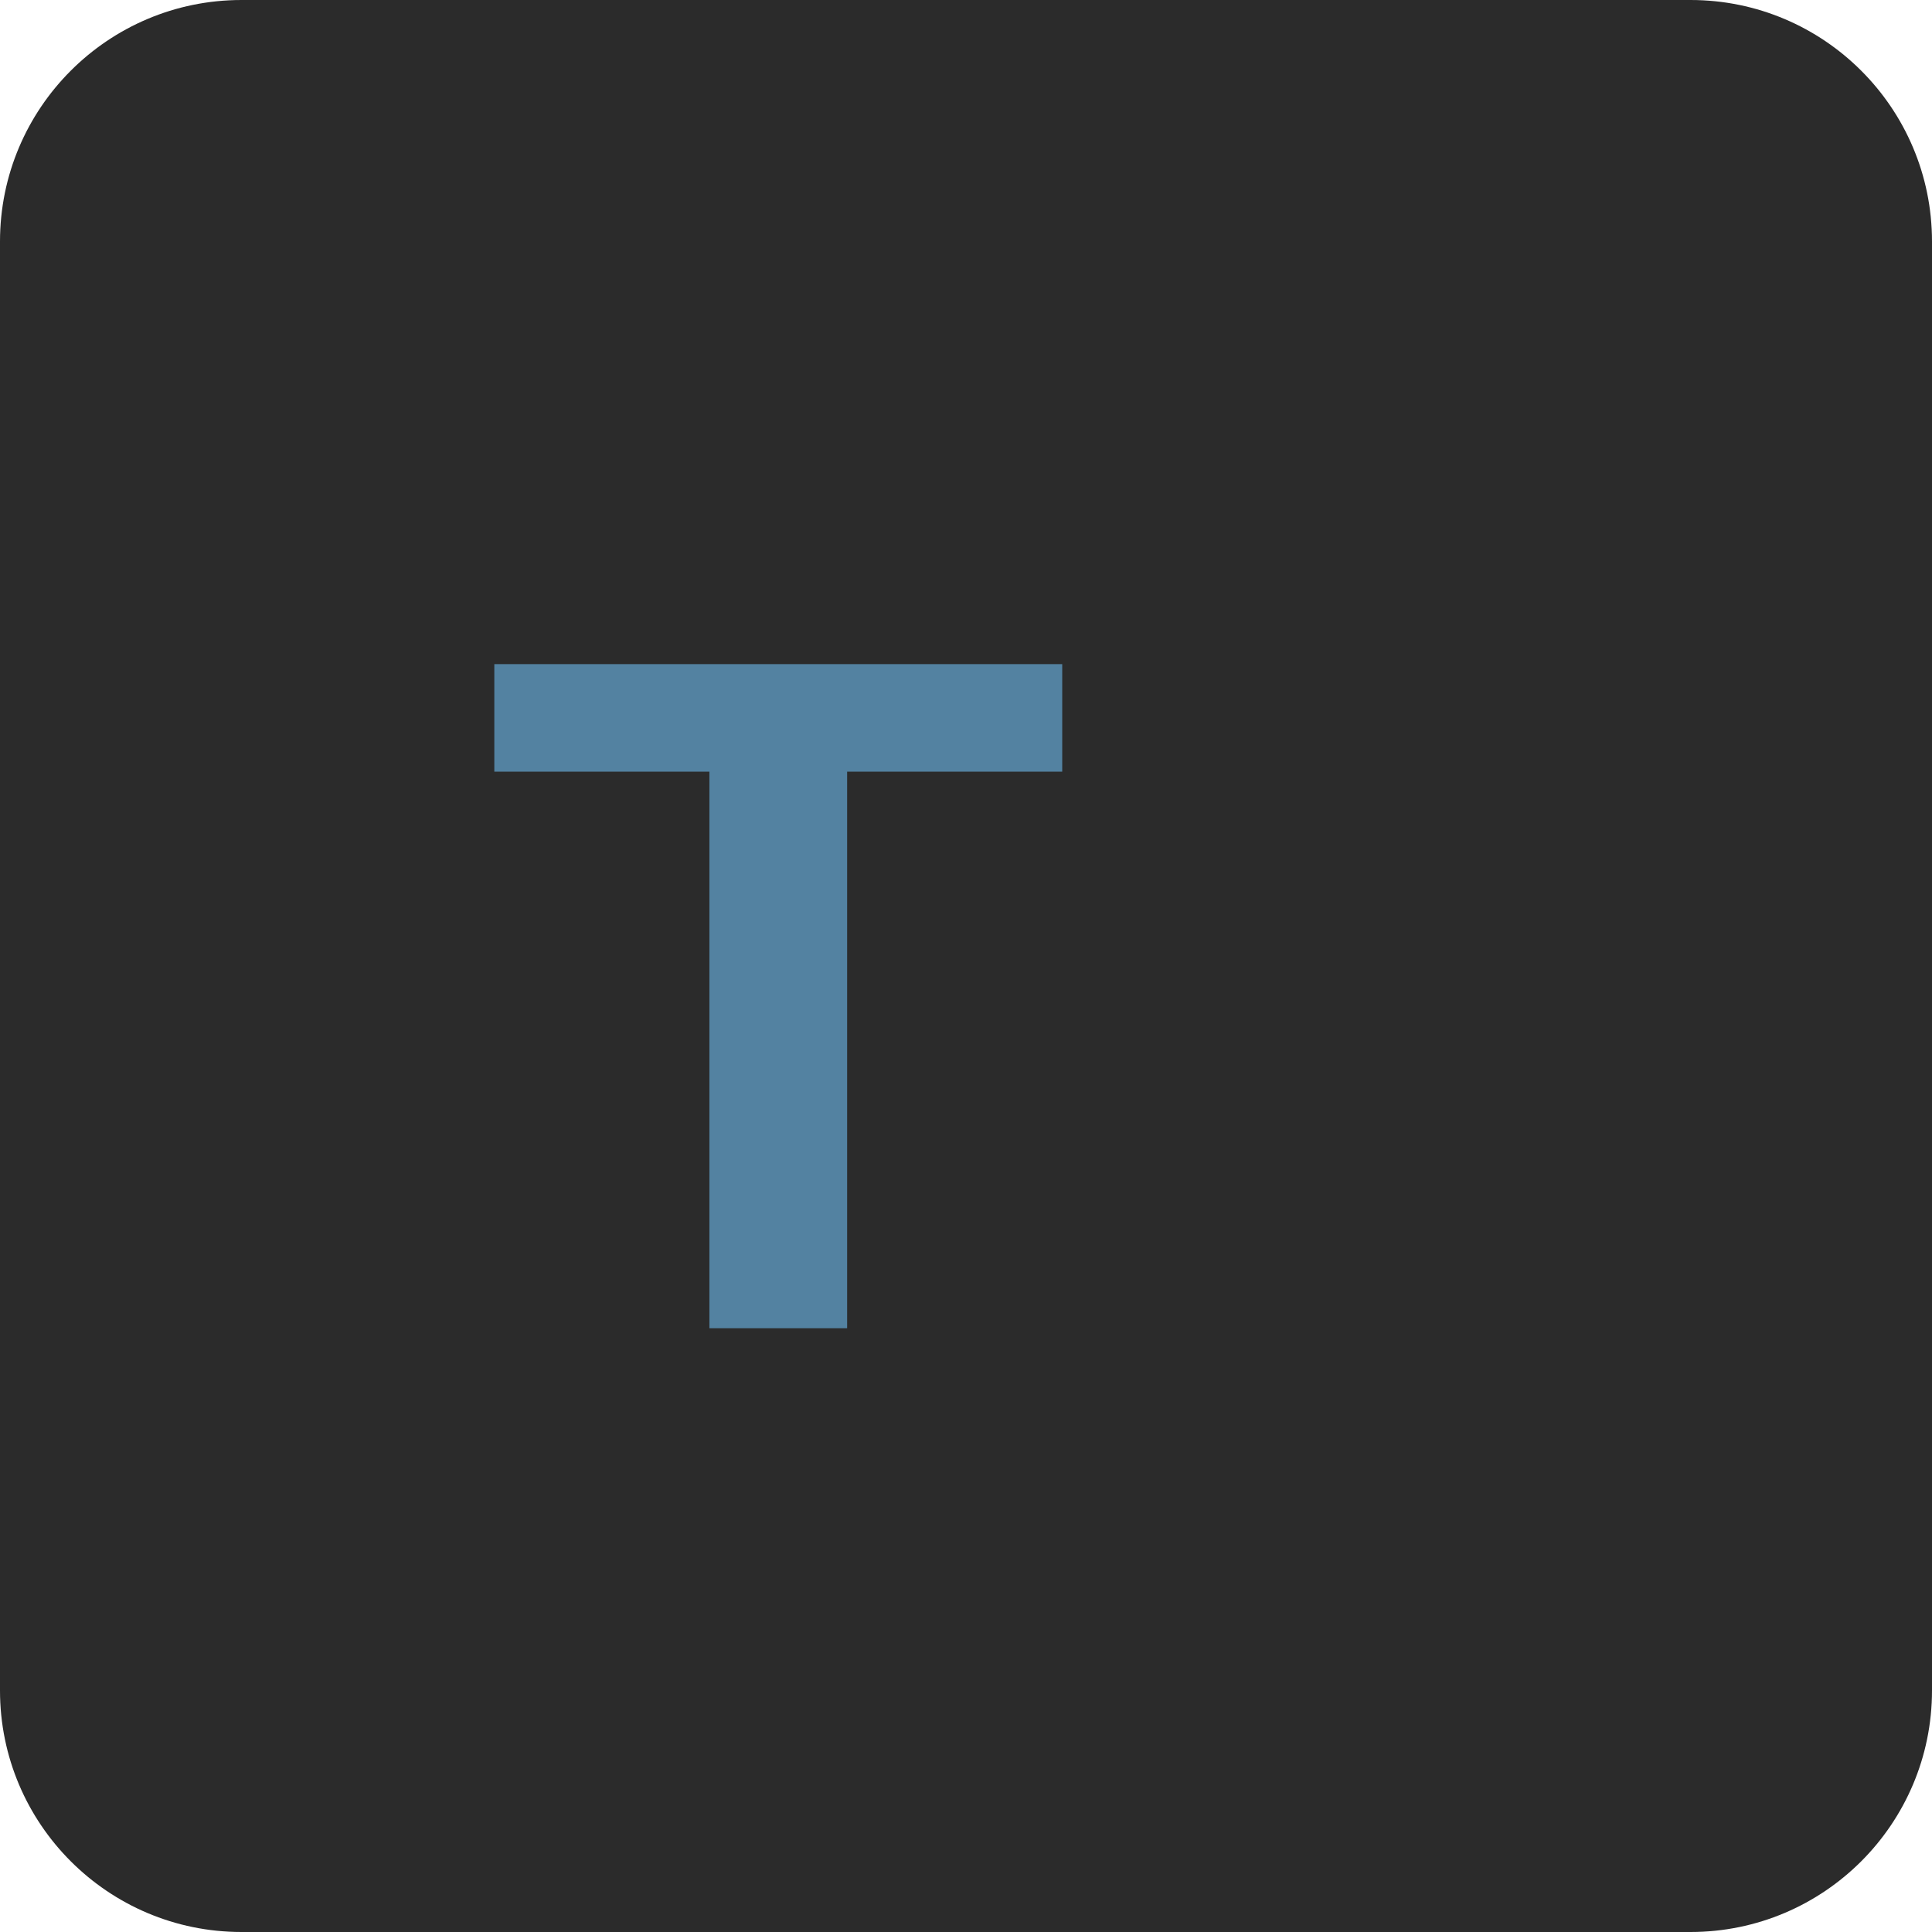
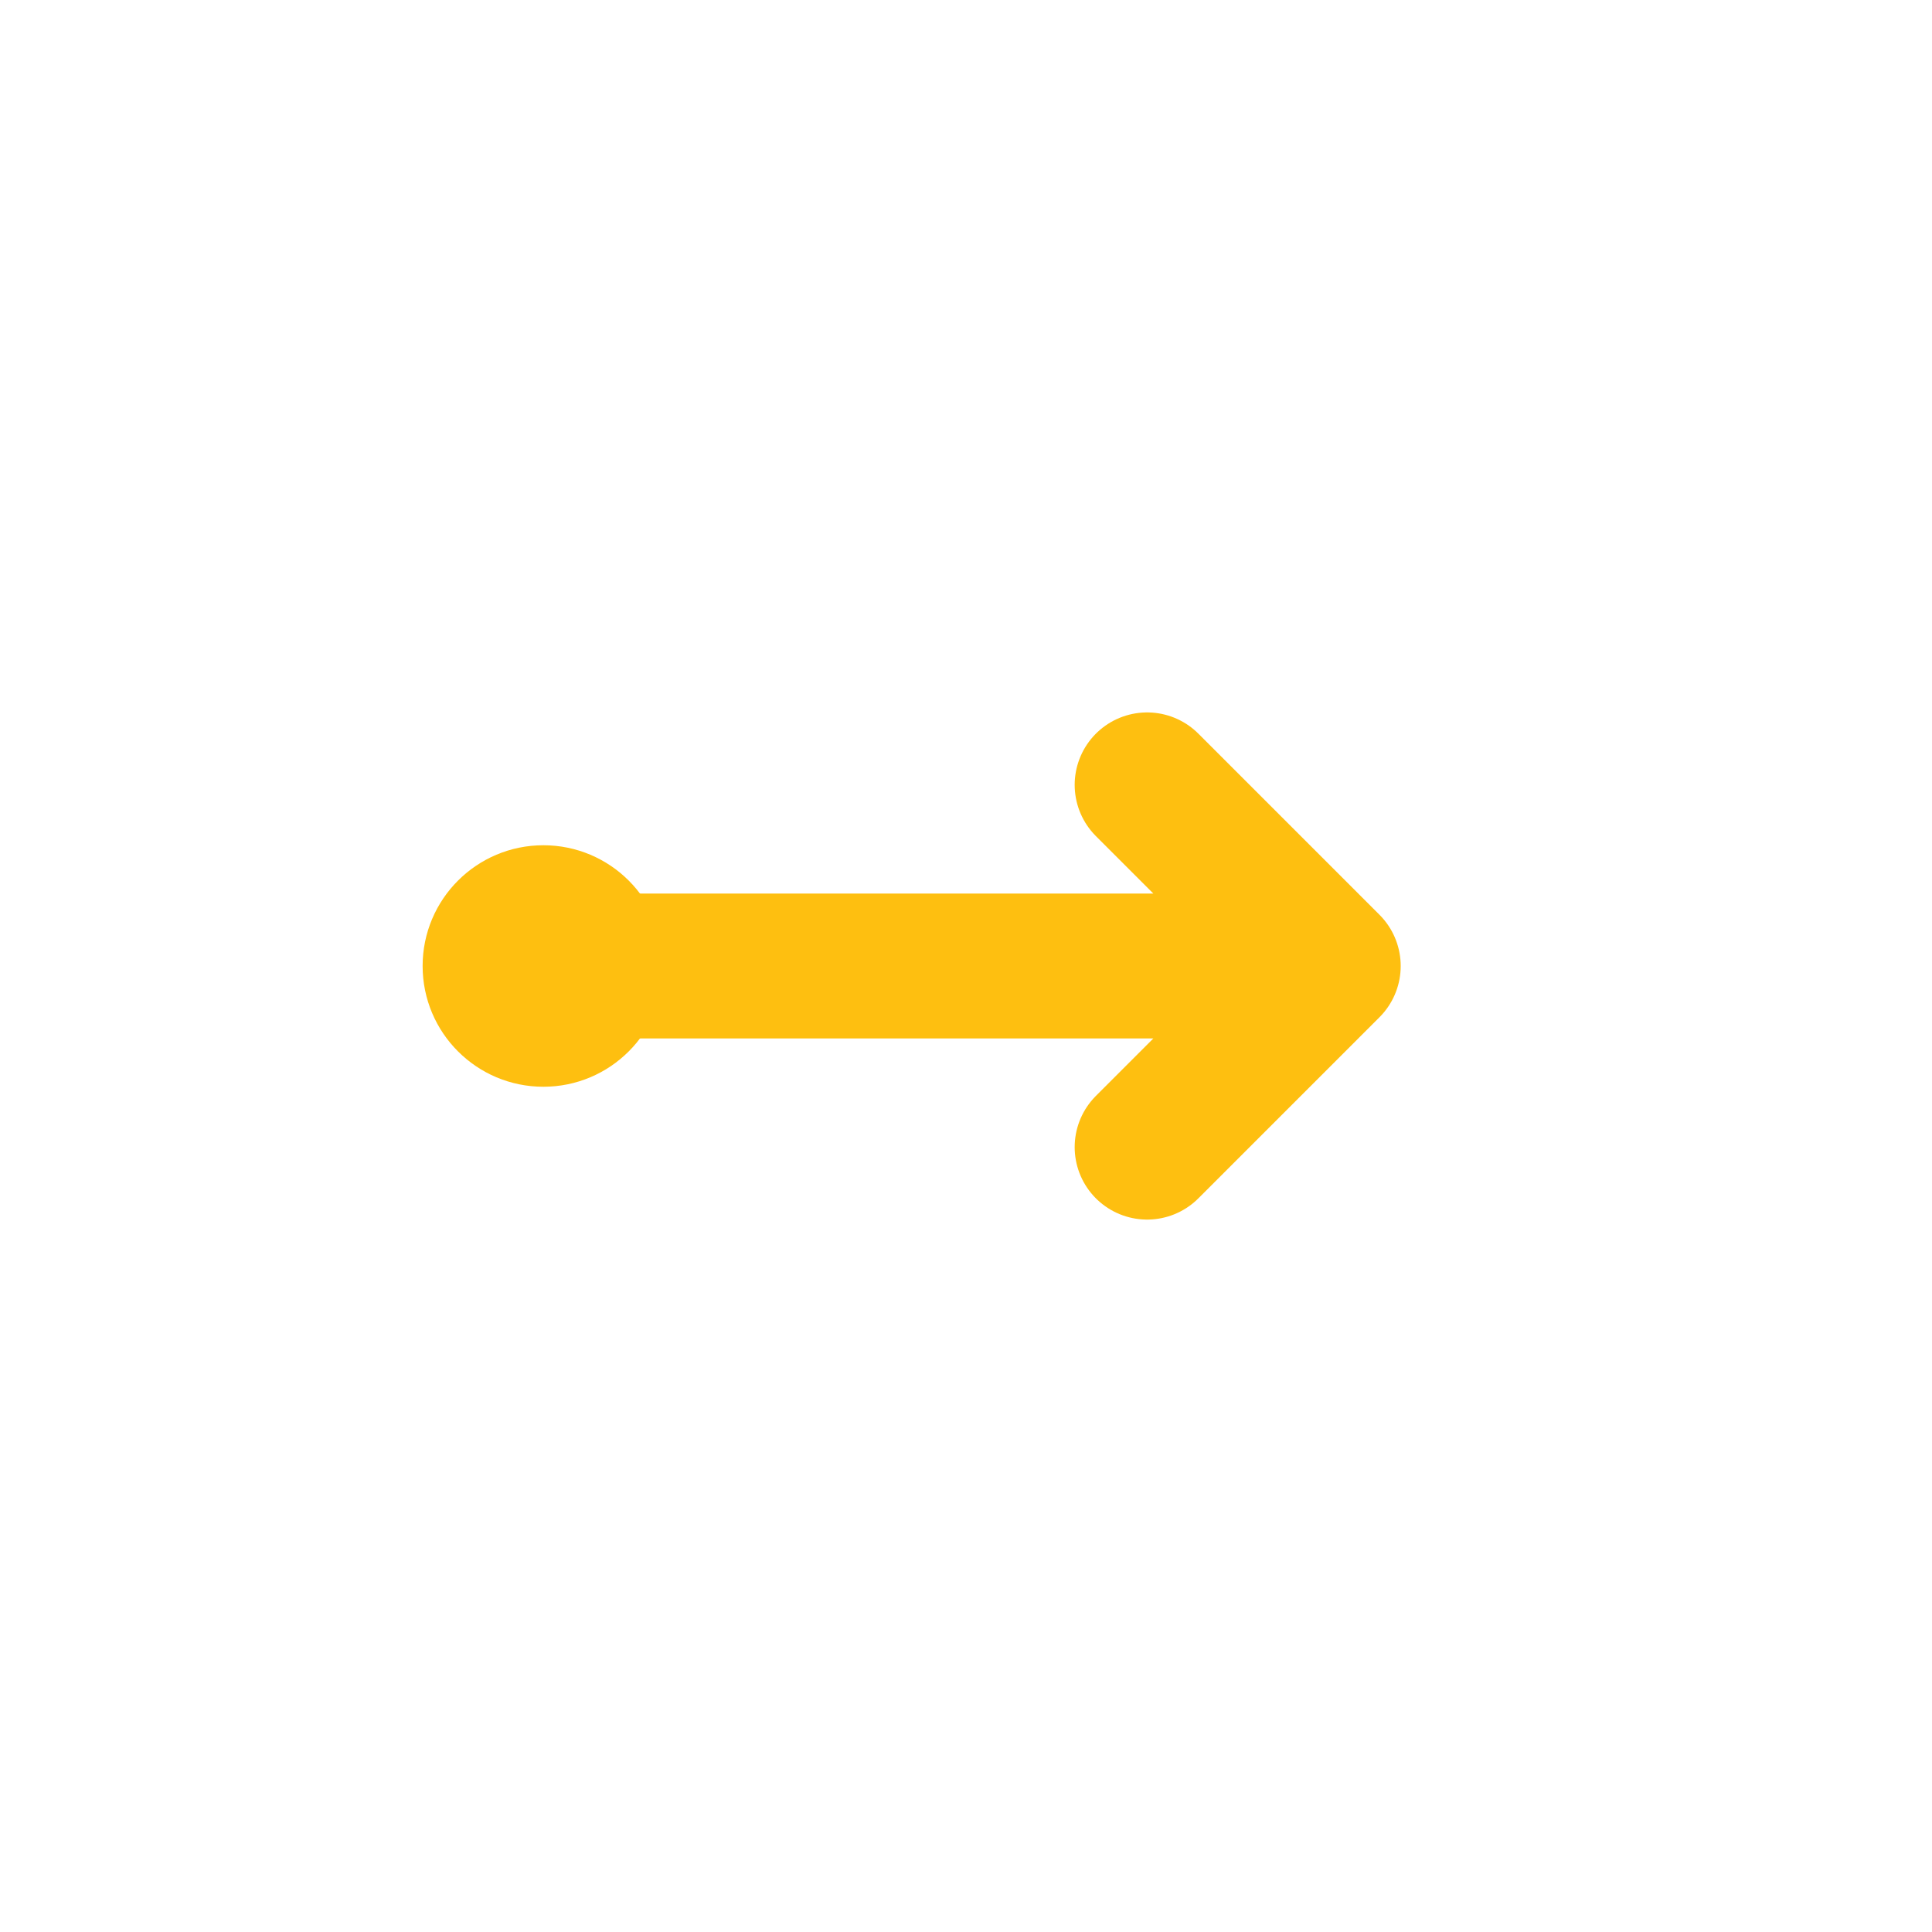
<svg xmlns="http://www.w3.org/2000/svg" width="16" height="16" viewBox="0 0 16 16" fill="none">
-   <rect width="16" height="16" fill="#2B2B2B" rx="2" />
-   <text x="4" y="11" fill="#5382A1" font-family="Arial, sans-serif" font-size="8" font-weight="bold">T</text>
+   <rect width="16" height="16" fill="none" />
+   <path d="M5 8H11M11 8L9.5 6.5M11 8L9.5 9.5" stroke="#FEBF10" stroke-width="1.2" stroke-linecap="round" stroke-linejoin="round" />
+   <circle cx="4.5" cy="8" r="1" fill="#FEBF10" />
</svg>
